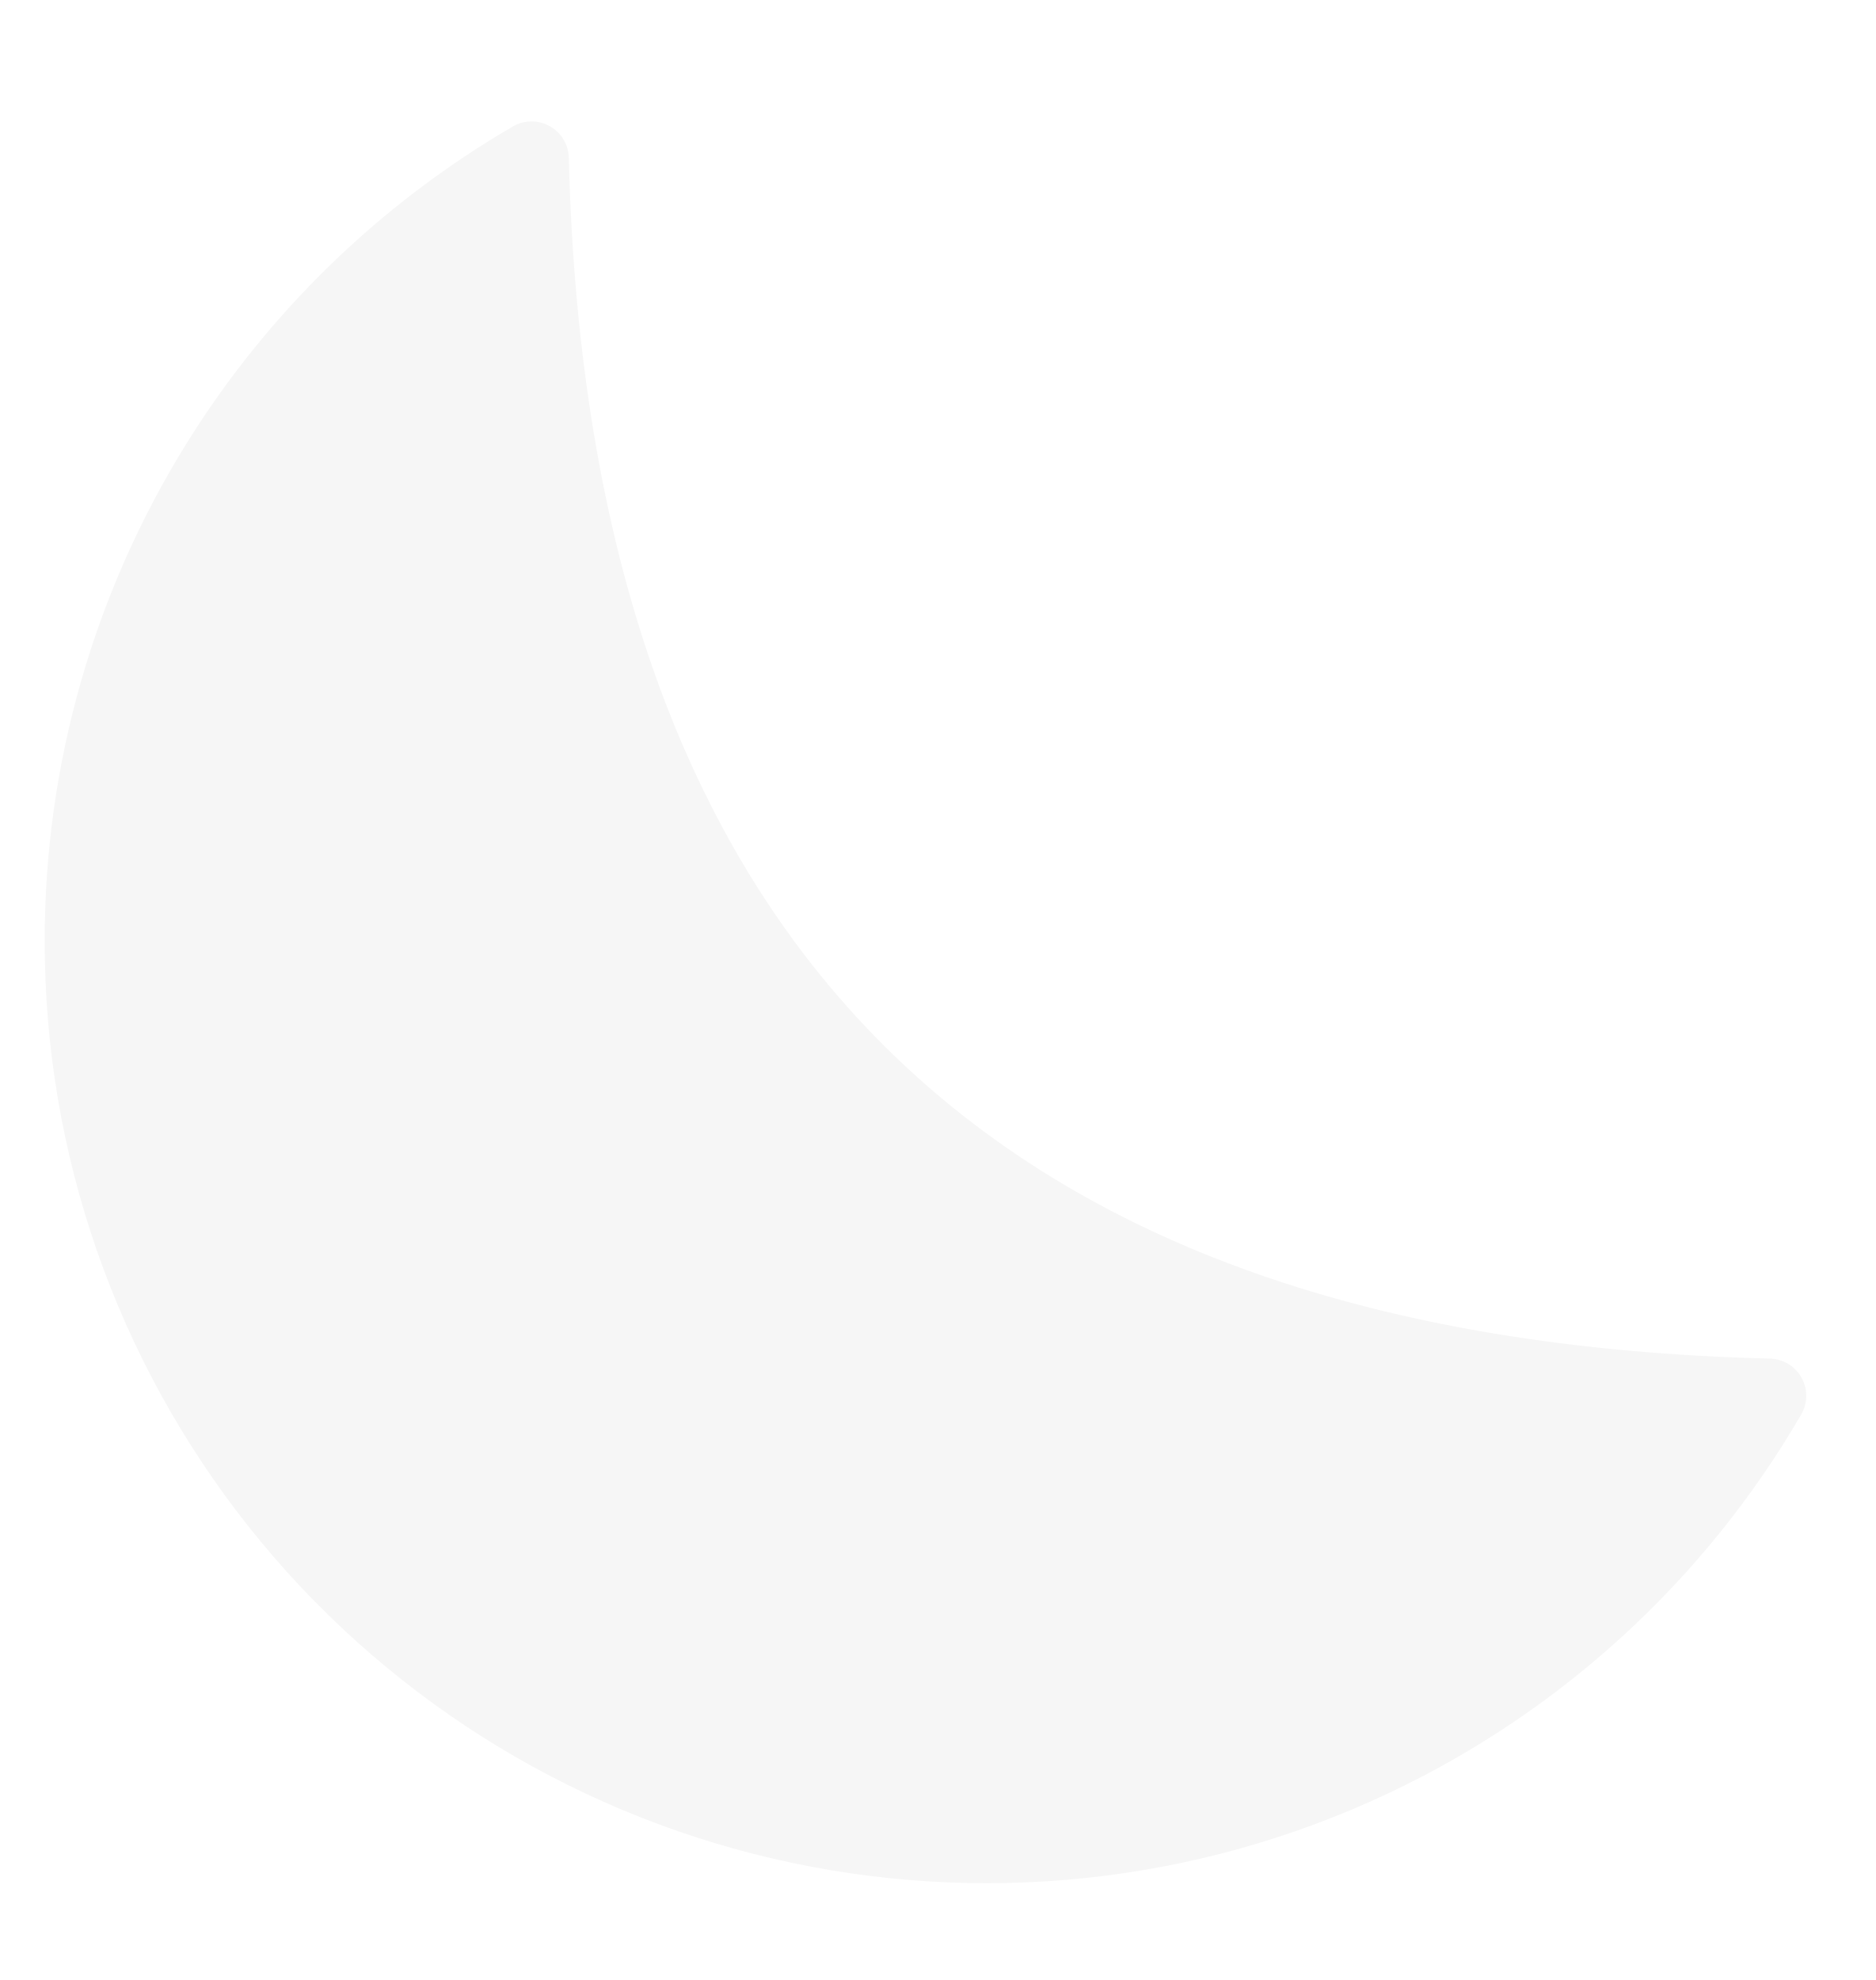
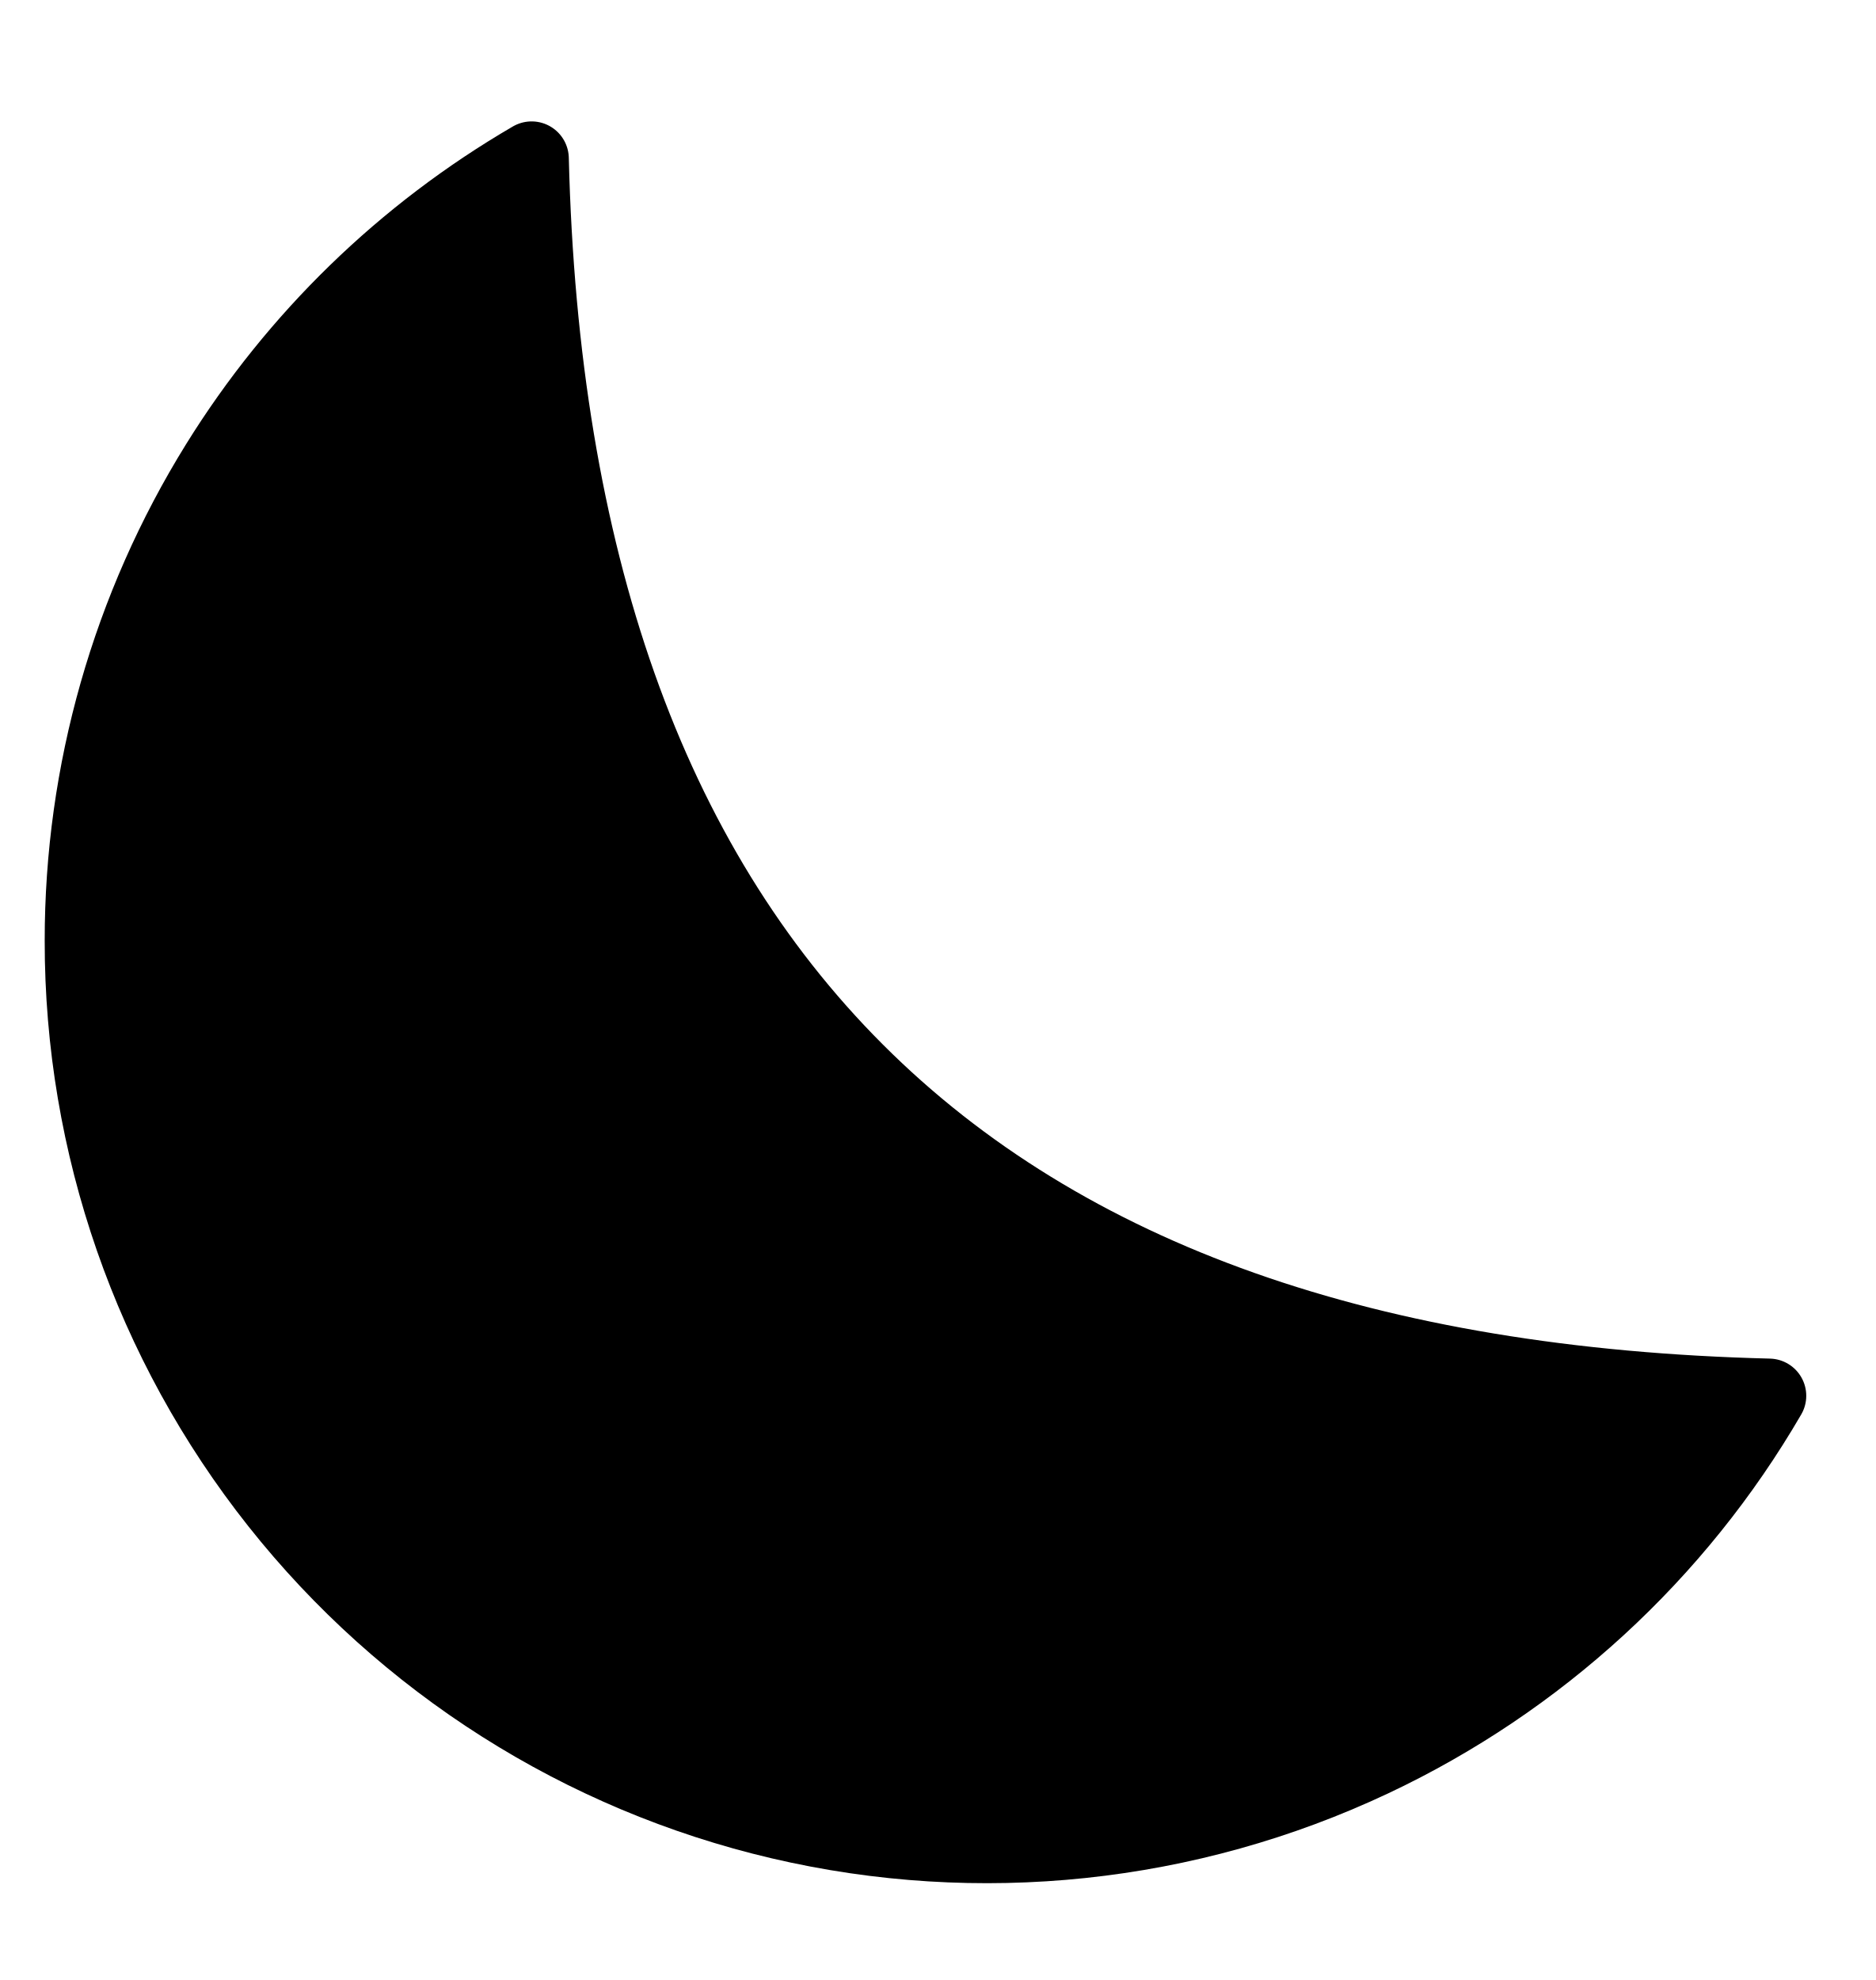
<svg xmlns="http://www.w3.org/2000/svg" width="18" height="19" viewBox="0 0 18 19" fill="none">
-   <path d="M16.978 13.394C16.095 14.913 14.769 16.133 13.171 16.886C11.399 17.721 9.396 17.932 7.488 17.485C5.58 17.038 3.879 15.959 2.663 14.424C1.446 12.888 0.784 10.987 0.786 9.028L0.786 9.028C0.785 7.41 1.237 5.825 2.089 4.451C2.84 3.24 3.875 2.236 5.102 1.522C5.196 5.336 6.215 8.271 8.221 10.276C10.226 12.281 13.163 13.3 16.978 13.394Z" fill="#F6F6F6" stroke="#F6F6F6" stroke-width="0.714" stroke-linecap="round" stroke-linejoin="round" />
+   <path d="M16.978 13.394C16.095 14.913 14.769 16.133 13.171 16.886C11.399 17.721 9.396 17.932 7.488 17.485C5.58 17.038 3.879 15.959 2.663 14.424C1.446 12.888 0.784 10.987 0.786 9.028L0.786 9.028C0.785 7.41 1.237 5.825 2.089 4.451C2.84 3.24 3.875 2.236 5.102 1.522C5.196 5.336 6.215 8.271 8.221 10.276C10.226 12.281 13.163 13.3 16.978 13.394Z" fill="currentColor" stroke="currentColor" stroke-width="0.714" stroke-linecap="round" stroke-linejoin="round" />
</svg>
